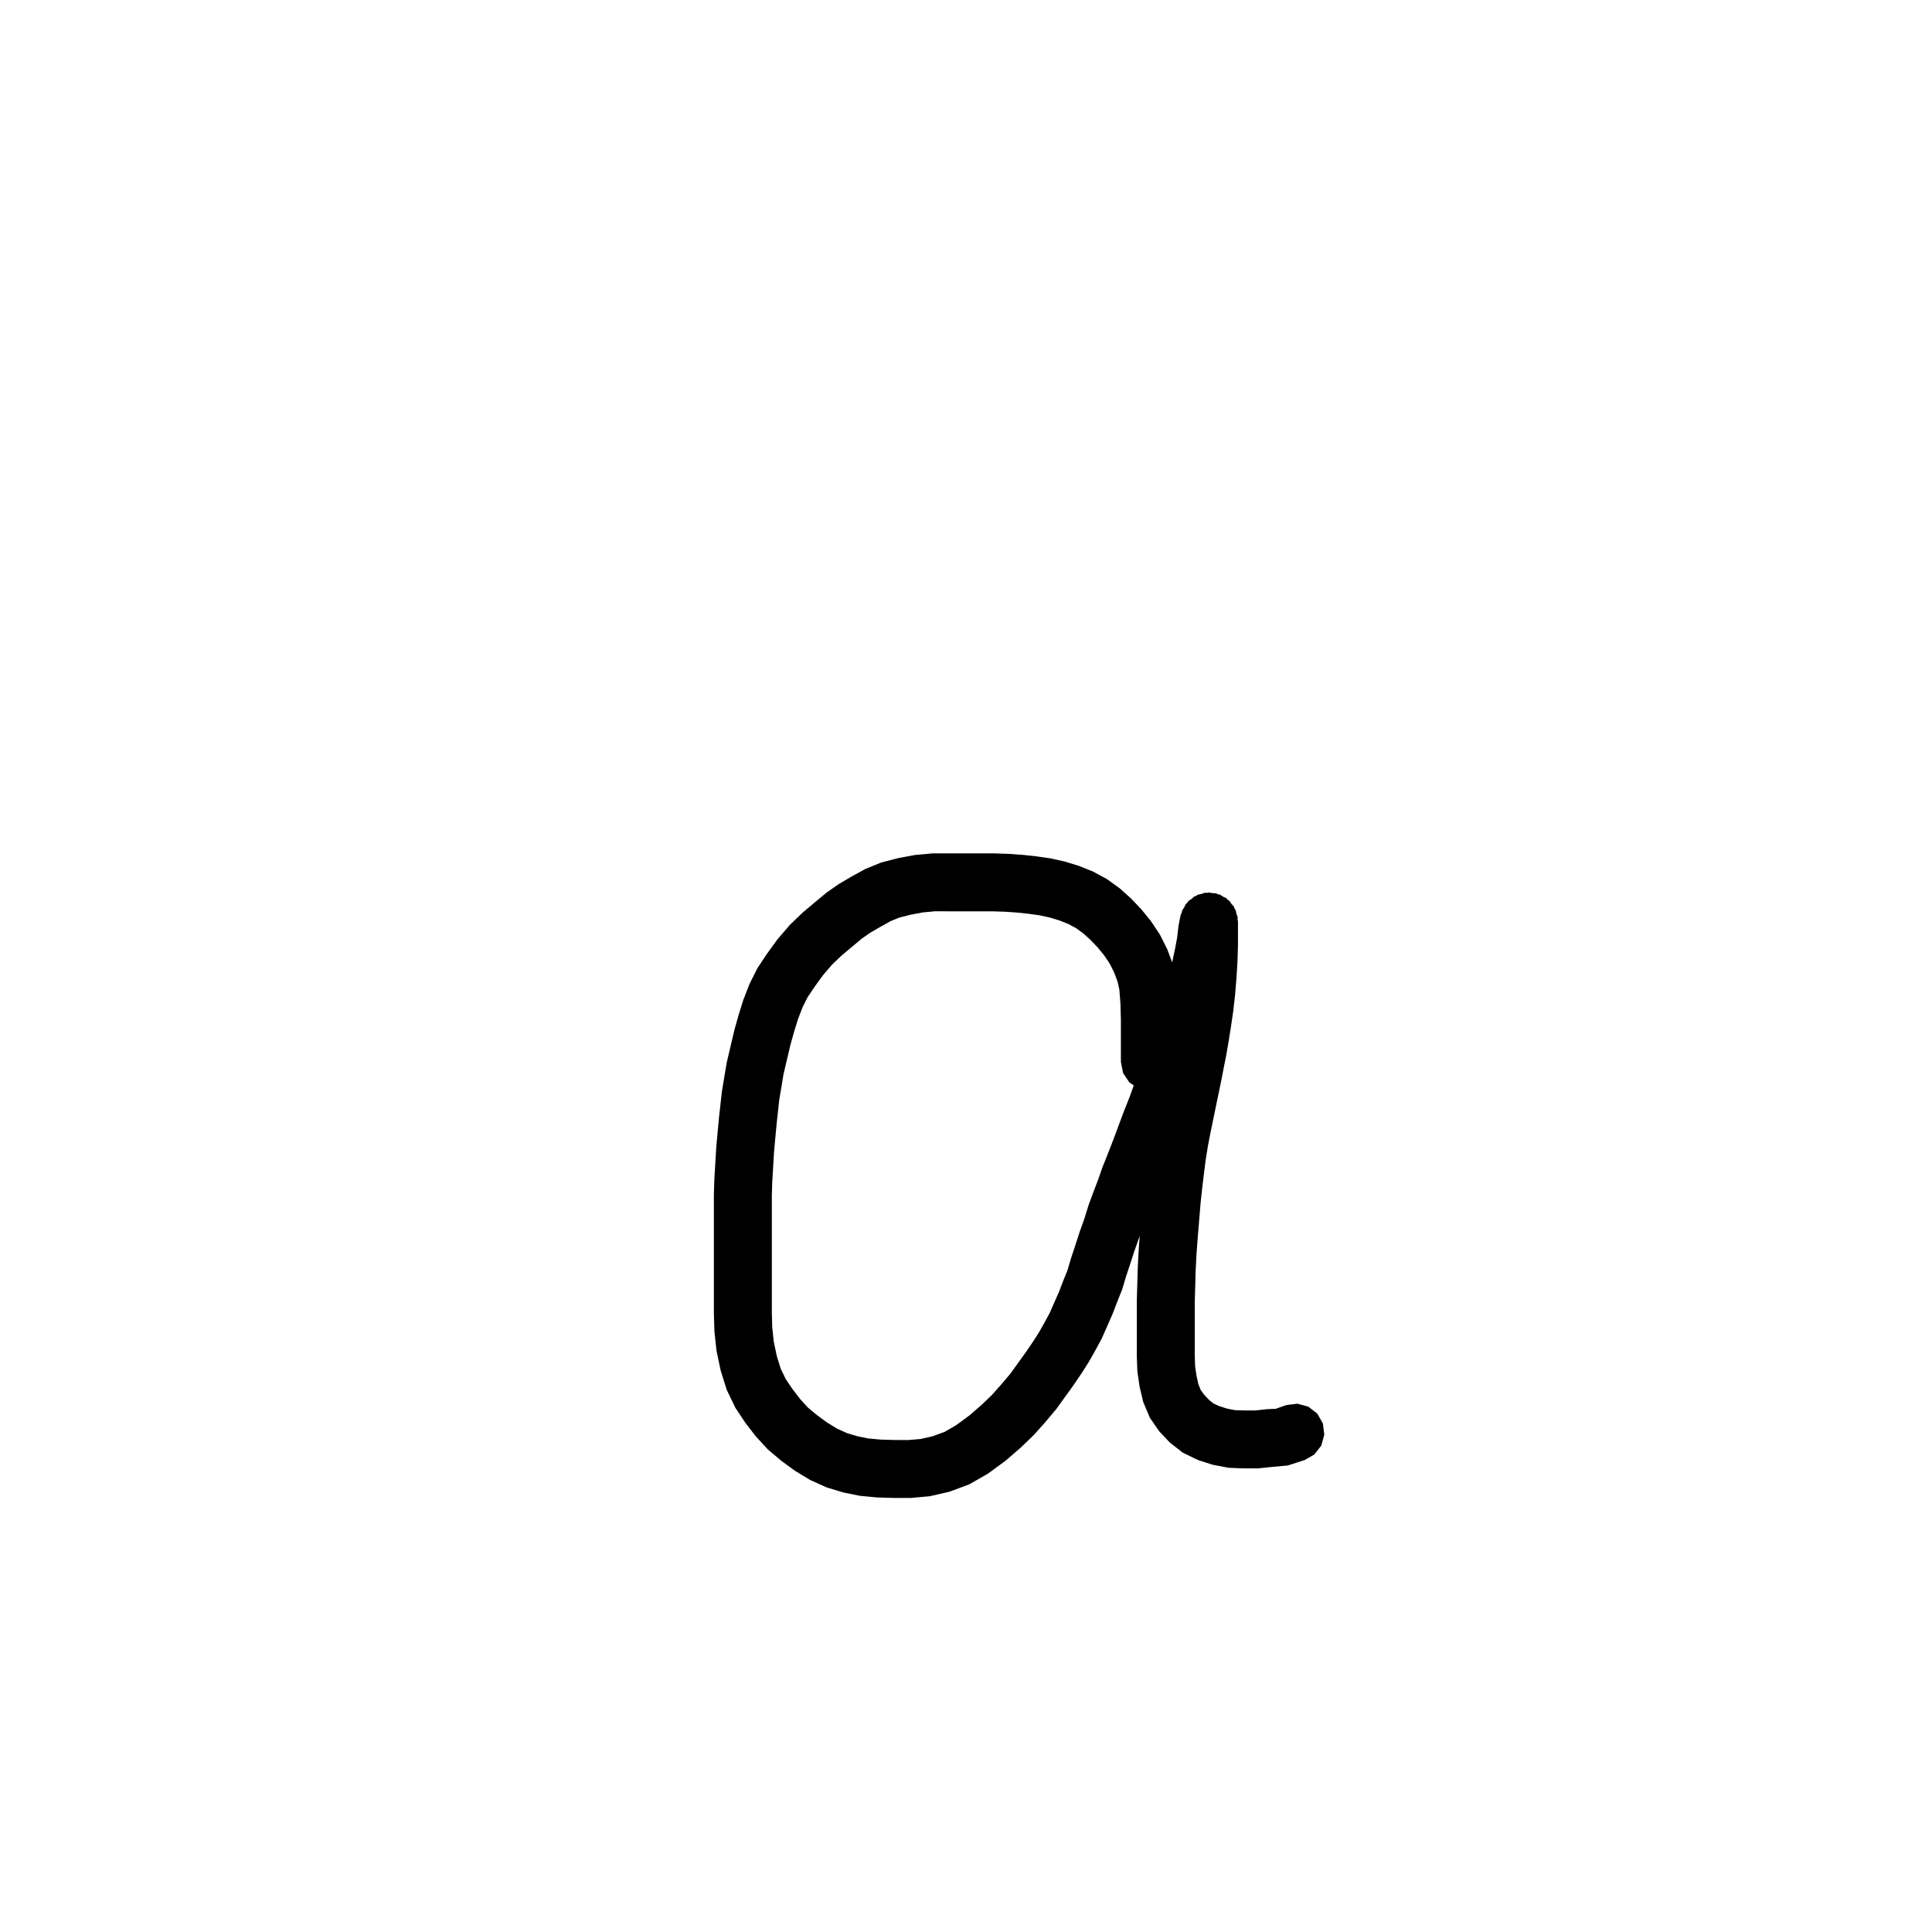
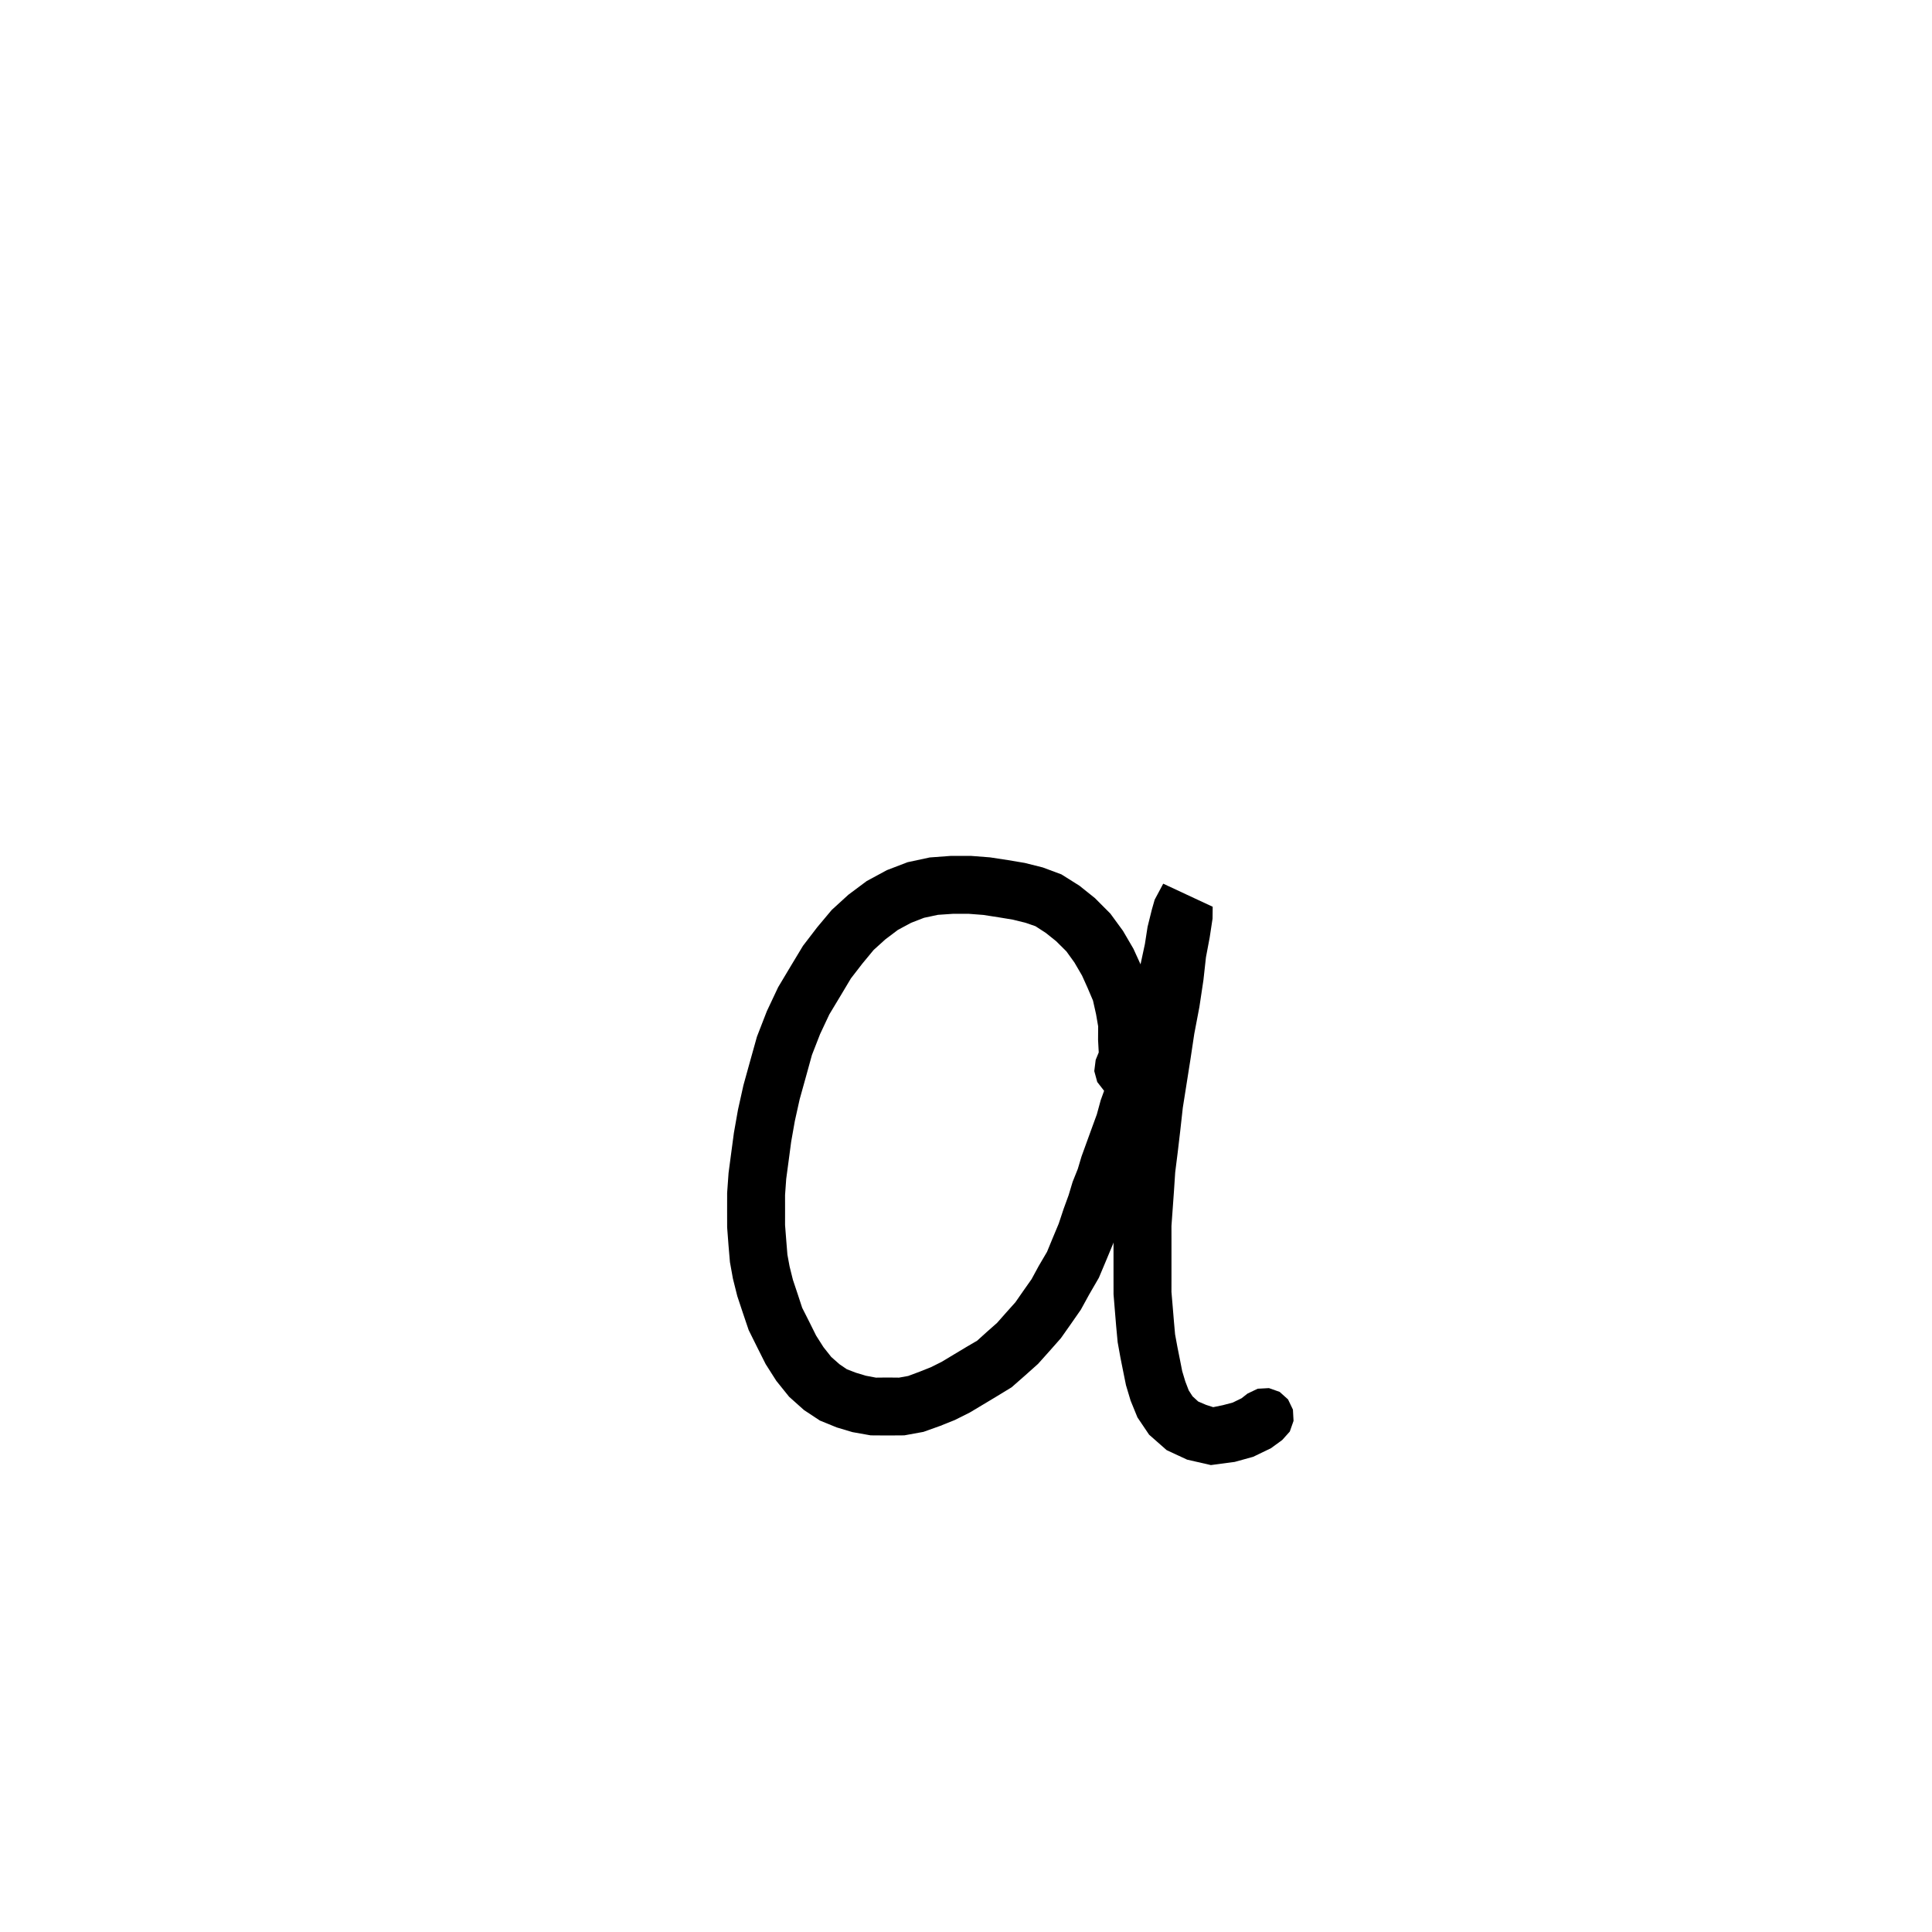
<svg xmlns="http://www.w3.org/2000/svg" viewBox="0 0 300 300" width="300" height="300">
-   <path d="M 183.051 164.901 L 183.051 161.253 L 183.05 158.348 L 182.974 155.414 L 182.724 152.411 L 182.159 149.853 L 181.267 147.433 L 180.113 145.131 L 178.709 143.019 L 177.196 141.166 L 175.618 139.505 L 173.897 137.96 L 171.912 136.521 L 169.729 135.336 L 167.55 134.46 L 165.365 133.788 L 163.114 133.287 L 160.89 132.967 L 158.748 132.738 L 156.532 132.585 L 154.19 132.509 L 151.858 132.509 L 149.669 132.509 L 147.339 132.509 L 144.804 132.513 L 142.061 132.763 L 139.443 133.251 L 136.829 133.933 L 134.371 134.931 L 132.192 136.133 L 130.301 137.24 L 128.361 138.591 L 126.515 140.124 L 124.631 141.71 L 122.666 143.599 L 120.716 145.872 L 119.072 148.136 L 117.605 150.351 L 116.388 152.777 L 115.411 155.294 L 114.707 157.555 L 114.029 159.966 L 113.442 162.458 L 112.847 164.994 L 112.465 167.269 L 112.095 169.501 L 111.867 171.536 L 111.651 173.485 L 111.435 175.786 L 111.216 178.195 L 111.071 180.663 L 110.926 183.057 L 110.851 185.519 L 110.851 187.639 L 110.851 189.687 L 110.851 191.735 L 110.851 194.136 L 110.851 196.466 L 110.851 198.726 L 110.851 201.197 L 110.851 203.941 L 110.932 206.73 L 111.26 209.746 L 111.914 212.852 L 112.859 215.84 L 114.193 218.605 L 115.719 220.908 L 117.342 223.016 L 119.229 225.067 L 121.33 226.84 L 123.447 228.386 L 125.824 229.824 L 128.396 230.976 L 130.995 231.761 L 133.558 232.272 L 136.192 232.523 L 138.799 232.601 L 141.465 232.597 L 144.376 232.333 L 147.432 231.635 L 150.526 230.478 L 153.411 228.826 L 156.146 226.819 L 158.49 224.791 L 160.54 222.817 L 162.393 220.736 L 164.022 218.794 L 165.396 216.89 L 166.702 215.076 L 167.972 213.208 L 169.063 211.492 L 170.06 209.731 L 171.082 207.837 L 171.936 205.905 L 172.755 204.04 L 173.49 202.134 L 174.259 200.198 L 174.864 198.17 L 175.484 196.312 L 176.104 194.38 L 176.888 192.169 L 177.587 189.931 L 178.242 188.169 L 178.964 186.288 L 179.59 184.479 L 180.263 182.8 L 181.058 180.776 L 181.919 178.479 L 182.823 176.046 L 183.892 173.337 L 184.874 170.601 L 185.937 167.977 L 186.91 165.212 L 187.775 162.546 L 188.577 160.063 L 189.255 157.653 L 189.845 155.297 L 190.34 153.176 L 190.843 151.16 L 191.296 149.048 L 191.686 146.931 L 191.901 145.075 L 192.064 144.291 L 192.096 144.173 L 192.182 142.419 L 191.589 140.766 L 190.41 139.466 L 188.822 138.716 L 187.068 138.63 L 185.415 139.223 L 184.115 140.402 L 183.365 141.99 L 183.257 142.437 L 182.996 143.771 L 182.787 145.587 L 182.471 147.283 L 182.076 149.125 L 181.591 151.064 L 181.097 153.18 L 180.557 155.343 L 179.964 157.453 L 179.213 159.772 L 178.383 162.331 L 177.52 164.792 L 176.465 167.393 L 175.469 170.165 L 174.42 172.823 L 173.487 175.333 L 172.654 177.555 L 171.896 179.485 L 171.156 181.337 L 170.511 183.2 L 169.821 184.991 L 169.064 187.042 L 168.35 189.323 L 167.581 191.491 L 166.93 193.513 L 166.279 195.468 L 165.754 197.254 L 165.111 198.848 L 164.433 200.614 L 163.698 202.28 L 162.999 203.878 L 162.185 205.374 L 161.346 206.861 L 160.46 208.253 L 159.329 209.915 L 158.093 211.632 L 156.925 213.259 L 155.588 214.847 L 154.052 216.579 L 152.43 218.137 L 150.537 219.78 L 148.47 221.304 L 146.694 222.335 L 144.846 223.014 L 142.959 223.446 L 141.068 223.606 L 138.932 223.602 L 136.737 223.539 L 134.851 223.366 L 133.178 223.03 L 131.54 222.543 L 130.016 221.86 L 128.439 220.897 L 126.884 219.759 L 125.454 218.566 L 124.234 217.228 L 123.033 215.664 L 122.016 214.154 L 121.232 212.541 L 120.624 210.585 L 120.147 208.325 L 119.911 206.115 L 119.85 203.82 L 119.851 201.197 L 119.851 198.726 L 119.851 196.466 L 119.851 194.136 L 119.851 191.735 L 119.851 189.687 L 119.851 187.639 L 119.85 185.664 L 119.917 183.465 L 120.055 181.199 L 120.191 178.865 L 120.397 176.613 L 120.604 174.395 L 120.812 172.53 L 121.007 170.752 L 121.343 168.748 L 121.667 166.786 L 122.203 164.52 L 122.745 162.211 L 123.339 160.102 L 123.906 158.267 L 124.623 156.406 L 125.384 154.877 L 126.458 153.279 L 127.78 151.448 L 129.22 149.767 L 130.644 148.407 L 132.291 147.027 L 133.834 145.736 L 135.143 144.827 L 136.641 143.957 L 138.275 143.04 L 139.631 142.485 L 141.395 142.037 L 143.296 141.678 L 145.213 141.504 L 147.339 141.509 L 149.669 141.509 L 151.858 141.509 L 154.047 141.508 L 156.082 141.574 L 157.962 141.703 L 159.774 141.897 L 161.504 142.142 L 163.067 142.489 L 164.554 142.947 L 165.905 143.483 L 167.112 144.134 L 168.234 144.955 L 169.338 145.951 L 170.443 147.115 L 171.472 148.369 L 172.328 149.647 L 173.01 151.016 L 173.53 152.41 L 173.812 153.665 L 173.986 155.887 L 174.051 158.461 L 174.051 161.253 L 174.051 164.901 L 174.393 166.623 L 175.369 168.083 L 176.829 169.059 L 178.551 169.401 L 180.273 169.059 L 181.733 168.083 L 182.708 166.623 Z M 183.231 143.081 L 183.231 143.505 L 183.231 144.776 L 183.231 146.75 L 183.165 148.876 L 183.03 151.093 L 182.828 153.591 L 182.562 155.916 L 182.224 158.215 L 181.88 160.348 L 181.541 162.317 L 181.196 164.035 L 180.847 165.855 L 180.429 167.873 L 180.005 169.921 L 179.581 171.969 L 179.152 174.046 L 178.71 176.332 L 178.334 178.66 L 178.04 180.938 L 177.752 183.315 L 177.46 186.015 L 177.244 188.683 L 177.031 191.235 L 176.814 194.06 L 176.667 196.922 L 176.595 199.515 L 176.523 201.977 L 176.522 204.375 L 176.522 206.493 L 176.522 208.471 L 176.523 210.596 L 176.611 212.966 L 176.953 215.307 L 177.513 217.68 L 178.555 220.158 L 180.007 222.26 L 181.654 224.004 L 183.667 225.572 L 186.004 226.707 L 188.314 227.448 L 190.755 227.912 L 193.086 228.011 L 195.386 228.005 L 197.53 227.781 L 199.956 227.562 L 202.571 226.721 L 204.096 225.852 L 205.172 224.465 L 205.636 222.771 L 205.417 221.029 L 204.547 219.504 L 203.16 218.427 L 201.466 217.964 L 199.724 218.183 L 198.102 218.755 L 196.715 218.818 L 194.905 219.018 L 193.25 219.012 L 191.768 218.969 L 190.537 218.727 L 189.316 218.339 L 188.405 217.92 L 187.735 217.37 L 186.981 216.571 L 186.456 215.849 L 186.085 214.937 L 185.797 213.638 L 185.575 212.166 L 185.522 210.441 L 185.522 208.471 L 185.522 206.493 L 185.522 204.375 L 185.522 202.112 L 185.591 199.772 L 185.66 197.281 L 185.796 194.635 L 186.002 191.952 L 186.213 189.42 L 186.42 186.863 L 186.694 184.337 L 186.97 182.054 L 187.241 179.953 L 187.572 177.904 L 187.977 175.811 L 188.395 173.792 L 188.818 171.745 L 189.242 169.697 L 189.672 167.62 L 190.028 165.767 L 190.39 163.955 L 190.757 161.828 L 191.119 159.583 L 191.487 157.08 L 191.786 154.462 L 192.007 151.735 L 192.155 149.291 L 192.23 146.898 L 192.231 144.776 L 192.231 143.505 L 192.231 143.081 L 191.888 141.359 L 190.913 139.899 L 189.453 138.924 L 187.731 138.581 L 186.009 138.924 L 184.549 139.899 L 183.573 141.359 Z" fill="black" fill-rule="nonzero" />
+   <path d="M 178.675 167.423 L 179.535 164.582 L 179.506 161.34 L 179.491 158.626 L 179.019 155.717 L 178.292 152.629 L 177.133 149.806 L 175.996 147.318 L 174.375 144.542 L 172.423 141.871 L 170.017 139.455 L 167.622 137.538 L 164.819 135.775 L 161.916 134.695 L 159.124 133.995 L 156.517 133.557 L 153.722 133.13 L 150.773 132.903 L 147.646 132.903 L 144.37 133.145 L 140.928 133.885 L 137.72 135.114 L 134.581 136.81 L 131.74 138.931 L 129.151 141.293 L 126.892 143.989 L 124.683 146.873 L 122.748 150.085 L 120.832 153.289 L 119.07 157.027 L 117.537 160.977 L 116.47 164.796 L 115.441 168.509 L 114.594 172.317 L 113.96 175.905 L 113.546 179.005 L 113.13 182.137 L 112.909 185.233 L 112.906 188 L 112.91 190.58 L 113.121 193.359 L 113.344 195.982 L 113.809 198.556 L 114.486 201.26 L 115.337 203.823 L 116.252 206.531 L 117.581 209.212 L 118.889 211.814 L 120.544 214.416 L 122.535 216.89 L 124.844 218.952 L 127.31 220.582 L 129.92 221.647 L 132.364 222.378 L 135.199 222.882 L 137.806 222.9 L 140.414 222.882 L 143.39 222.341 L 146.008 221.405 L 148.253 220.504 L 150.575 219.343 L 152.721 218.059 L 154.721 216.859 L 157.076 215.423 L 159.196 213.563 L 161.188 211.782 L 162.97 209.79 L 164.738 207.788 L 166.293 205.581 L 167.832 203.369 L 169.124 201.014 L 170.631 198.412 L 171.76 195.731 L 172.82 193.18 L 173.656 190.678 L 174.475 188.423 L 175.054 186.487 L 175.854 184.487 L 176.475 182.423 L 177.235 180.338 L 178.035 178.138 L 178.894 175.764 L 179.494 173.564 L 180.211 171.602 L 180.984 169.671 L 181.875 167.423 L 182.511 165.11 L 183.292 162.771 L 184.162 159.929 L 184.813 156.912 L 185.413 153.912 L 186.006 151.143 L 186.631 148.219 L 187.019 145.683 L 187.558 143.545 L 187.916 142.293 L 186.988 143.582 L 179.306 140.8 L 179.329 141.752 L 178.972 144.035 L 178.354 147.345 L 177.945 151.013 L 177.37 154.843 L 176.57 159.043 L 175.959 163.116 L 175.361 166.898 L 174.747 170.797 L 174.335 174.489 L 173.939 177.859 L 173.527 181.167 L 173.317 184.29 L 173.118 187.079 L 172.909 190.033 L 172.906 192.8 L 172.906 195.6 L 172.906 198.2 L 172.91 200.98 L 173.122 203.574 L 173.323 205.99 L 173.548 208.408 L 173.986 210.842 L 174.394 212.883 L 174.841 215.091 L 175.559 217.487 L 176.624 220.096 L 178.432 222.777 L 181.154 225.173 L 184.328 226.65 L 188.026 227.496 L 191.724 227.005 L 194.586 226.213 L 197.355 224.879 L 199.106 223.6 L 200.278 222.293 L 200.861 220.636 L 200.765 218.883 L 200.006 217.3 L 198.699 216.128 L 197.043 215.545 L 195.289 215.641 L 193.706 216.4 L 192.791 217.121 L 191.426 217.787 L 189.888 218.195 L 188.386 218.504 L 187.285 218.15 L 186.059 217.627 L 185.181 216.823 L 184.588 215.904 L 184.054 214.513 L 183.572 212.909 L 183.219 211.117 L 182.827 209.158 L 182.465 207.192 L 182.289 205.21 L 182.091 202.826 L 181.903 200.62 L 181.906 198.2 L 181.906 195.6 L 181.906 192.8 L 181.903 190.367 L 182.095 187.721 L 182.296 184.91 L 182.485 182.033 L 182.874 178.941 L 183.277 175.511 L 183.666 172.003 L 184.251 168.302 L 184.854 164.484 L 185.442 160.557 L 186.242 156.357 L 186.868 152.187 L 187.258 148.655 L 187.841 145.565 L 188.284 142.648 L 188.306 140.8 L 180.624 137.218 L 179.296 139.707 L 178.854 141.255 L 178.194 143.917 L 177.781 146.581 L 177.206 149.257 L 176.6 152.088 L 176 155.088 L 175.45 157.671 L 174.72 160.029 L 173.901 162.49 L 173.337 164.577 L 172.628 166.329 L 171.801 168.398 L 170.918 170.836 L 170.318 173.036 L 169.577 175.062 L 168.777 177.262 L 167.937 179.577 L 167.359 181.513 L 166.559 183.513 L 165.937 185.577 L 165.156 187.722 L 164.393 190.02 L 163.452 192.269 L 162.581 194.388 L 161.289 196.586 L 160.18 198.631 L 158.92 200.419 L 157.674 202.212 L 156.243 203.81 L 154.824 205.418 L 153.217 206.837 L 151.737 208.177 L 150.091 209.141 L 148.091 210.341 L 146.238 211.457 L 144.56 212.296 L 142.804 212.995 L 141.022 213.659 L 139.599 213.918 L 137.806 213.9 L 136.014 213.918 L 134.449 213.622 L 132.893 213.153 L 131.502 212.618 L 130.369 211.848 L 129.078 210.71 L 127.868 209.184 L 126.724 207.386 L 125.631 205.188 L 124.56 203.069 L 123.875 200.977 L 123.126 198.74 L 122.604 196.644 L 122.268 194.818 L 122.092 192.641 L 121.903 190.22 L 121.906 188 L 121.903 185.567 L 122.082 183.063 L 122.467 180.195 L 122.852 177.295 L 123.419 174.083 L 124.172 170.691 L 125.142 167.204 L 126.075 163.823 L 127.342 160.573 L 128.78 157.511 L 130.465 154.715 L 132.13 151.927 L 133.92 149.611 L 135.661 147.507 L 137.472 145.869 L 139.432 144.39 L 141.492 143.286 L 143.485 142.515 L 145.643 142.055 L 147.967 141.897 L 150.44 141.897 L 152.69 142.07 L 155.095 142.443 L 157.288 142.805 L 159.296 143.305 L 160.794 143.825 L 162.391 144.862 L 163.996 146.145 L 165.59 147.729 L 166.837 149.458 L 168.017 151.482 L 168.879 153.394 L 169.72 155.371 L 170.194 157.483 L 170.522 159.374 L 170.507 161.46 L 170.611 163.418 L 170.137 164.577 L 169.918 166.319 L 170.381 168.012 L 171.458 169.4 L 172.983 170.269 L 174.725 170.489 L 176.419 170.025 L 177.806 168.948 Z" fill="black" fill-rule="nonzero" />
</svg>
